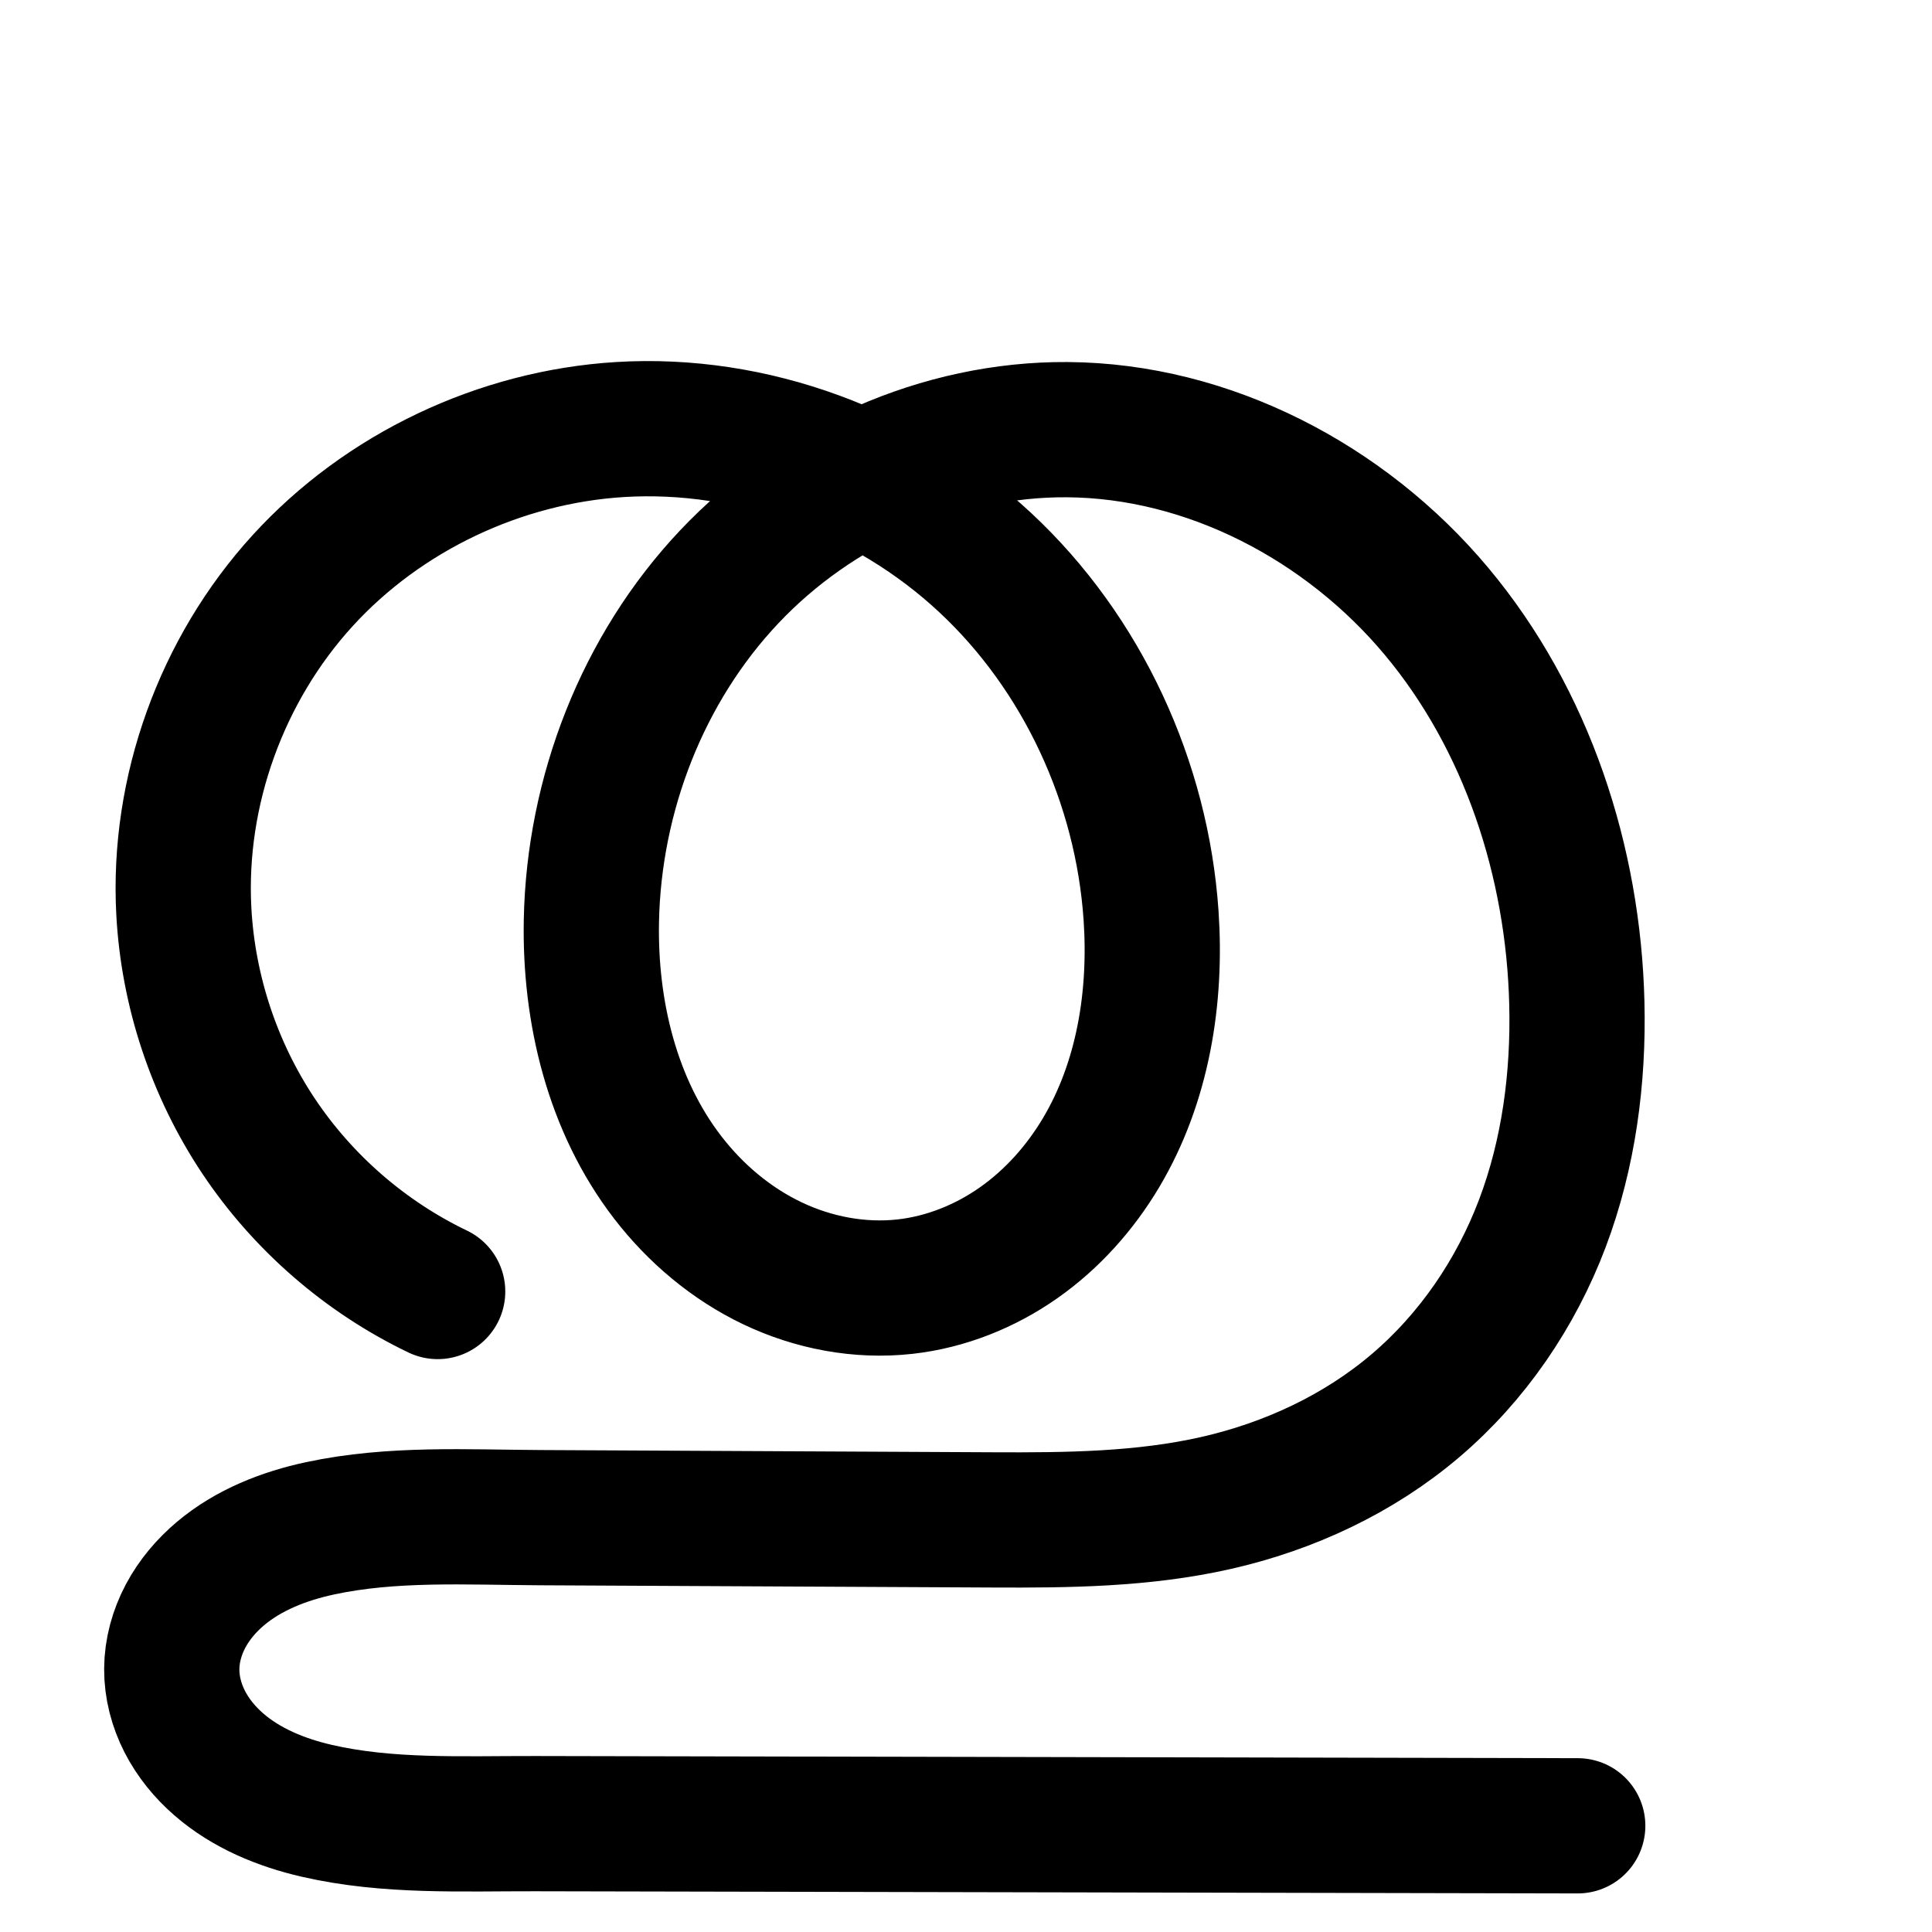
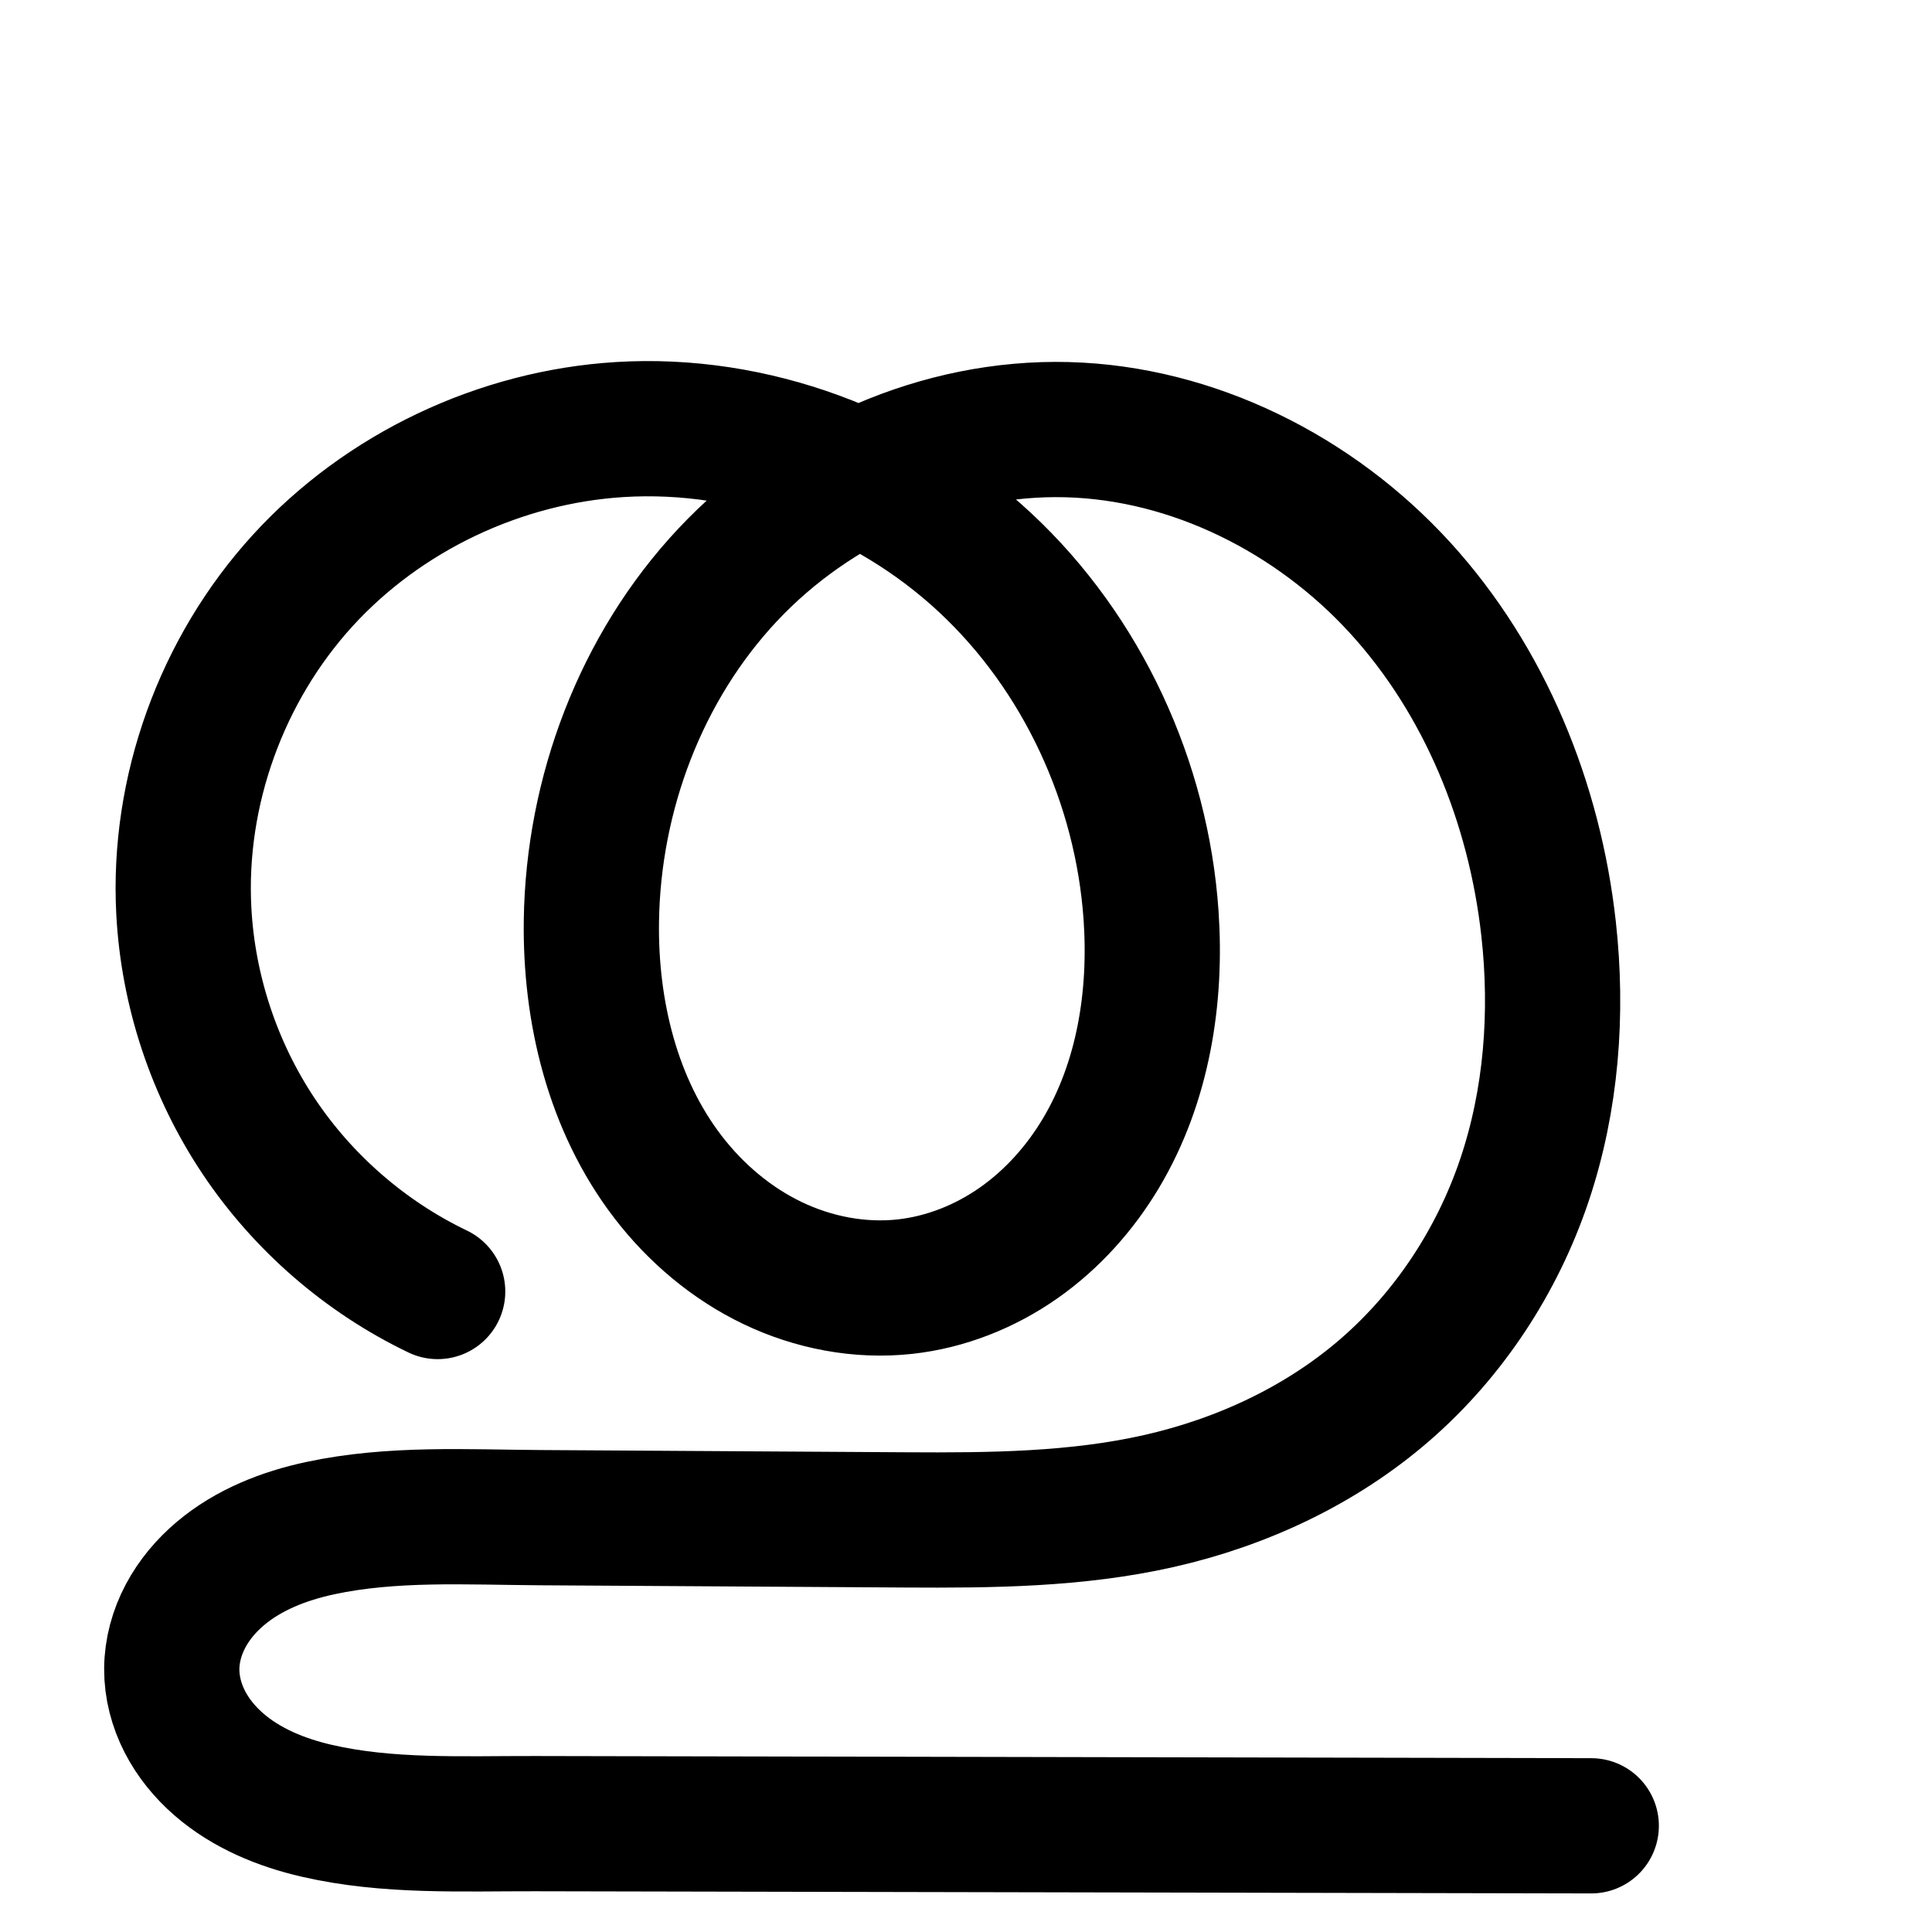
<svg xmlns="http://www.w3.org/2000/svg" width="2000" height="2000" id="svg2992" version="1.1">
  <defs id="defs5498">
    </defs>
  <g id="layer1" transform="translate(0,1000)">
    <g id="layer1-5" transform="translate(61.42874,14.36269)">
      <g transform="translate(-500.7668,-332.6878)" id="layer1-54">
        <g transform="translate(-561.7338,157.276)" id="layer1-7">
-           <path id="path4139-1-0-4-2-6" d="m 2634.331,1051.115 -1079.298,-2.239 c -75.641,-0.157 -152.357,3.683 -226.068,-13.296 -36.856,-8.489 -72.97,-23.292 -101.497,-48.124 -14.263,-12.416 -26.484,-27.296 -35.108,-44.126 -8.623,-16.83 -13.586,-35.639 -13.48,-54.549 0.107,-19.07 5.37,-37.977 14.316,-54.819 8.947,-16.842 21.512,-31.651 36.1,-43.934 29.176,-24.566 65.842,-38.871 103.134,-46.873 74.584,-16.004 151.864,-11.41 228.145,-11.032 l 468.329,2.321 c 77.39,0.383 155.483,-0.391 230.957,-17.508 75.474,-17.117 147.671,-50.661 206.598,-100.83 58.927,-50.169 103.85,-116.137 131.231,-188.522 27.381,-72.385 37.601,-150.574 35.725,-227.941 -3.552,-146.462 -51.463,-293.628 -145.468,-405.996 -94.005,-112.368 -235.686,-186.878 -382.188,-187.819 -130.776,-0.84 -259.9,57.217 -349.712,152.28 -89.811,95.063 -140.169,225.196 -142.763,355.948 -1.869,94.205 21.491,191.154 78.974,265.812 28.741,37.329 65.724,68.559 108.236,88.863 42.512,20.304 90.573,29.458 137.395,24.245 42.212,-4.7 82.877,-20.976 117.636,-45.383 34.759,-24.407 63.659,-56.808 85.38,-93.306 43.442,-72.996 57.527,-160.808 51.746,-245.556 -9.381,-137.529 -70.992,-271.504 -171.872,-365.448 -100.88,-93.944 -240.452,-146.065 -378.039,-137.566 -124.102,7.667 -244.709,64.648 -328.489,156.523 -83.78,91.875 -129.49,217.753 -122.896,341.917 4.392,82.695 31.425,164.076 77.385,232.963 45.961,68.887 110.725,125.094 185.395,160.9" style="fill:none;fill-rule:evenodd;stroke:#000000;stroke-width:140;stroke-linecap:round;stroke-linejoin:round;stroke-miterlimit:4;stroke-dasharray:none;stroke-opacity:1" />
+           <path id="path4139-1-0-4-2-6" d="m 2648.331,1051.115 -1093.298,-2.239 c -75.635,-0.155 -152.345,3.678 -226.048,-13.31 -36.851,-8.494 -72.96,-23.301 -101.486,-48.129 -14.263,-12.414 -26.485,-27.291 -35.113,-44.116 -8.628,-16.826 -13.6,-35.63 -13.506,-54.538 0.094,-19.076 5.342,-37.992 14.277,-54.846 8.935,-16.854 21.491,-31.678 36.073,-43.977 29.165,-24.597 65.834,-38.93 103.135,-46.942 74.602,-16.024 151.909,-11.361 228.211,-10.893 l 378.329,2.321 c 87.825,0.539 176.46,-0.193 262.117,-19.593 85.657,-19.4 167.637,-57.625 233.962,-115.196 66.326,-57.571 116.101,-133.6 144.137,-216.831 28.036,-83.231 34.731,-172.898 25.053,-260.19 -14.393,-129.814 -65.785,-256.896 -153.888,-353.316 -88.102,-96.42 -213.962,-160.049 -344.527,-163.491 -131.186,-3.458 -261.533,54.57 -351.353,150.247 -89.82,95.677 -139.191,226.763 -141.121,357.981 -1.384,94.12 22.022,190.869 79.388,265.499 28.683,37.315 65.574,68.572 108.005,88.936 42.431,20.364 90.426,29.612 137.212,24.485 42.233,-4.628 82.935,-20.868 117.719,-45.263 34.784,-24.396 63.698,-56.808 85.418,-93.322 43.44,-73.029 57.459,-160.887 51.626,-245.659 -9.463,-137.509 -71.076,-271.446 -171.936,-365.39 -100.86,-93.944 -240.401,-146.097 -377.974,-137.624 -124.107,7.644 -244.725,64.625 -328.505,156.505 -83.781,91.88 -129.482,217.767 -122.88,341.934 4.397,82.694 31.432,164.072 77.392,232.958 45.96,68.886 110.721,125.094 185.389,160.904" style="fill:none;fill-rule:evenodd;stroke:#000000;stroke-width:140;stroke-linecap:round;stroke-linejoin:round;stroke-miterlimit:4;stroke-dasharray:none;stroke-opacity:1" />
          <path id="path4139-1-0-4-2-6-8" d="m 4178.304,1589.673 -775.809,1.2 c -52.427,0.081 -105.784,2.405 -156.436,-11.126 -25.326,-6.765 -49.891,-18.164 -68.851,-36.266 -9.48,-9.051 -17.465,-19.739 -22.941,-31.647 -5.476,-11.908 -8.403,-25.052 -7.916,-38.15 0.482,-12.954 4.297,-25.704 10.497,-37.089 6.2,-11.385 14.747,-21.424 24.632,-29.811 19.77,-16.773 44.524,-26.825 69.799,-32.602 50.55,-11.554 103.136,-8.794 154.99,-8.537 l 318.91,1.58 c 52.455,0.26 105.278,-0.104 156.752,-10.21 51.473,-10.106 101.33,-30.009 143.778,-60.827 42.449,-30.818 77.064,-72.209 100.388,-119.195 23.324,-46.985 35.459,-99.193 37.723,-151.6 4.563,-105.579 -32.064,-213.194 -103.429,-291.134 -71.366,-77.94 -177.319,-124.209 -282.878,-119.226 -88.165,4.162 -173.981,43.721 -235.155,107.345 -61.174,63.625 -97.263,150.52 -100.197,238.735 -2.138,64.278 13.726,130.633 53.083,181.499 19.678,25.433 45.021,46.643 74.102,60.368 29.081,13.725 61.908,19.817 93.856,16.159 28.732,-3.289 56.4,-14.392 80.071,-31.006 23.671,-16.614 43.376,-38.648 58.199,-63.479 29.646,-49.664 39.319,-109.474 35.211,-167.168 -6.646,-93.353 -49.249,-183.959 -117.96,-247.503 -68.711,-63.544 -163,-99.03 -256.504,-95.026 -88.375,3.784 -175.13,43.084 -234.624,108.543 -59.494,65.459 -90.432,156.548 -80.921,244.491 6.012,55.587 27.729,109.389 61.989,153.574 34.26,44.185 80.958,78.618 133.296,98.285" style="fill:none;fill-rule:evenodd;stroke:#000000;stroke-width:120;stroke-linecap:round;stroke-linejoin:round;stroke-miterlimit:4;stroke-dasharray:none;stroke-opacity:1" />
          <path style="color:#000000;font-style:normal;font-variant:normal;font-weight:normal;font-stretch:normal;font-size:medium;line-height:normal;font-family:sans-serif;text-indent:0;text-align:start;text-decoration:none;text-decoration-line:none;text-decoration-style:solid;text-decoration-color:#000000;letter-spacing:normal;word-spacing:normal;text-transform:none;direction:ltr;block-progression:tb;writing-mode:lr-tb;baseline-shift:baseline;text-anchor:start;white-space:normal;clip-rule:nonzero;display:inline;overflow:visible;visibility:visible;opacity:1;isolation:auto;mix-blend-mode:normal;color-interpolation:sRGB;color-interpolation-filters:linearRGB;solid-color:#000000;solid-opacity:1;fill:#000000;fill-opacity:1;fill-rule:evenodd;stroke:none;stroke-width:120;stroke-linecap:round;stroke-linejoin:round;stroke-miterlimit:4;stroke-dasharray:none;stroke-dashoffset:0;stroke-opacity:1;color-rendering:auto;image-rendering:auto;shape-rendering:auto;text-rendering:auto;enable-background:accumulate" d="m 3703.551,1826.711 c -6.879,-0.06 -13.77,0.058 -20.668,0.354 -104.437,4.471 -205.478,50.035 -276.459,128.133 -71.164,78.299 -107.656,185.122 -96.172,291.297 7.228,66.829 33.036,130.766 74.225,183.887 41.188,53.121 96.685,94.041 159.607,117.686 a 60.006,60.006 0 1 0 42.211,-112.33 c -41.753,-15.69 -79.653,-43.636 -106.984,-78.885 -27.331,-35.249 -44.958,-78.917 -49.754,-123.262 -7.54,-69.711 17.846,-145.065 65.67,-197.684 48.007,-52.821 120.477,-85.857 192.789,-88.953 12.968,-0.555 26.023,-0.084 39.043,1.209 -1.563,1.573 -3.184,3.082 -4.723,4.682 -71.92,74.801 -113.478,175.083 -116.912,278.326 -2.511,75.505 15.561,155.543 65.596,220.211 25.056,32.383 57.457,59.746 95.947,77.912 38.645,18.239 82.248,26.551 126.289,21.51 39.566,-4.529 76.339,-19.483 107.717,-41.506 31.273,-21.95 56.437,-50.325 75.248,-81.838 37.569,-62.936 48.331,-134.903 43.541,-202.182 -7.409,-104.062 -52.532,-203.824 -126.967,-277.475 3.591,-0.316 7.184,-0.616 10.777,-0.785 86.196,-4.069 176.419,34.964 235.797,99.812 59.694,65.193 91.627,158.04 87.738,248.023 -1.94,44.889 -12.385,88.958 -31.523,127.512 -19.052,38.379 -47.565,72.397 -81.895,97.32 -34.313,24.912 -76.041,41.858 -120.088,50.506 -44.126,8.663 -92.916,9.344 -144.894,9.086 l -318.91,-1.58 c -49.925,-0.247 -107.27,-3.986 -168.656,10.045 -31.716,7.25 -65.653,20.235 -95.246,45.342 -14.887,12.63 -28.316,28.152 -38.508,46.867 -10.254,18.829 -16.896,40.306 -17.762,63.553 -0.875,23.51 4.275,45.689 13.361,65.449 9.032,19.64 21.647,36.252 36.02,49.975 28.582,27.29 62.584,42.233 94.799,50.838 62.456,16.684 121.296,13.237 172.014,13.158 l 775.811,-1.199 a 60.006,60.006 0 1 0 -0.185,-120 l -775.811,1.199 c -54.137,0.084 -102.011,1.283 -140.857,-9.094 -18.437,-4.925 -33.566,-12.781 -42.902,-21.695 -4.587,-4.379 -7.941,-9.143 -9.861,-13.318 -1.865,-4.056 -2.571,-8.164 -2.471,-10.85 0.099,-2.662 1.087,-6.687 3.232,-10.627 2.208,-4.054 5.872,-8.609 10.756,-12.752 9.947,-8.44 25.518,-15.559 44.352,-19.863 39.714,-9.078 87.54,-7.296 141.322,-7.029 l 318.91,1.58 c 52.933,0.262 109.789,0.216 168.609,-11.332 58.9,-11.564 116.884,-34.425 167.469,-71.15 50.568,-36.713 91.284,-85.478 118.881,-141.07 27.51,-55.417 41.334,-115.762 43.924,-175.688 5.237,-121.174 -36.084,-243.557 -119.121,-334.244 -83.353,-91.032 -205.036,-144.538 -329.959,-138.641 -47.984,2.265 -94.897,13.313 -138.625,31.779 -49.092,-20.488 -102.018,-31.754 -155.738,-32.219 z m 156.113,167.565 c 14.797,9.402 28.779,19.999 41.551,31.811 56.914,52.634 93.298,129.733 98.85,207.713 3.425,48.108 -5.157,95.761 -26.881,132.152 -10.835,18.151 -25.081,33.843 -41.15,45.121 -15.965,11.205 -34.528,18.457 -52.426,20.506 -19.855,2.273 -41.907,-1.598 -61.424,-10.809 -19.671,-9.284 -37.955,-24.341 -52.256,-42.824 -28.677,-37.064 -42.335,-89.738 -40.57,-142.789 2.434,-73.186 33.054,-146.694 83.482,-199.143 15.149,-15.756 32.309,-29.741 50.824,-41.74 z" id="path4139-1-0-4-2-6-8-0" />
-           <path style="color:#000000;font-style:normal;font-variant:normal;font-weight:normal;font-stretch:normal;font-size:medium;line-height:normal;font-family:sans-serif;text-indent:0;text-align:start;text-decoration:none;text-decoration-line:none;text-decoration-style:solid;text-decoration-color:#000000;letter-spacing:normal;word-spacing:normal;text-transform:none;direction:ltr;block-progression:tb;writing-mode:lr-tb;baseline-shift:baseline;text-anchor:start;white-space:normal;clip-rule:nonzero;display:inline;overflow:visible;visibility:visible;opacity:1;isolation:auto;mix-blend-mode:normal;color-interpolation:sRGB;color-interpolation-filters:linearRGB;solid-color:#000000;solid-opacity:1;fill:#000000;fill-opacity:1;fill-rule:evenodd;stroke:none;stroke-width:140;stroke-linecap:round;stroke-linejoin:round;stroke-miterlimit:4;stroke-dasharray:none;stroke-dashoffset:0;stroke-opacity:1;color-rendering:auto;image-rendering:auto;shape-rendering:auto;text-rendering:auto;enable-background:accumulate" d="m 2056.811,1583.406 c -9.861,0.079 -19.736,0.421 -29.615,1.031 -142.621,8.811 -279.289,73.281 -375.897,179.223 -96.689,106.03 -148.71,249.022 -141.074,392.795 5.07,95.457 36.003,188.583 89.057,268.101 53.053,79.518 127.165,143.836 213.359,185.168 a 70.007,70.007 0 1 0 60.533,-126.238 c -63.147,-30.28 -118.566,-78.375 -157.434,-136.631 -38.867,-58.256 -61.999,-127.891 -65.713,-197.824 -5.553,-104.554 33.847,-213.32 104.719,-291.039 70.953,-77.808 175.499,-127.3 281.082,-133.822 29.597,-1.828 59.514,-0.273 89.103,4.342 -10.67,9.67 -21.09,19.626 -30.996,30.111 -102.742,108.749 -158.933,254.837 -161.865,402.631 -2.117,106.722 23.734,219.299 93.494,309.904 34.936,45.375 80.079,83.794 133.533,109.324 53.642,25.62 114.293,37.444 175.309,30.65 54.961,-6.12 106.322,-26.913 150.117,-57.666 43.669,-30.664 78.942,-70.494 105.307,-114.795 52.66,-88.483 67.959,-190.392 61.43,-286.117 -10.587,-155.211 -79.236,-305.035 -194.004,-411.912 -4.717,-4.393 -9.613,-8.575 -14.469,-12.805 17.061,-2.276 34.199,-3.536 51.293,-3.426 123.059,0.791 247.381,65.237 328.947,162.736 82.216,98.276 125.97,230.432 129.18,362.777 1.699,70.066 -7.7,139.304 -31.219,201.478 -23.396,61.85 -61.901,118.071 -111.137,159.988 -49.166,41.858 -111.075,70.98 -176.701,85.863 -65.761,14.914 -138.438,16.155 -215.127,15.775 l -468.33,-2.32 c -73.705,-0.365 -156.208,-6.074 -243.178,12.588 -44.821,9.618 -92.495,27.216 -133.533,61.77 -20.643,17.381 -39.124,38.831 -52.834,64.641 -13.793,25.966 -22.317,55.577 -22.496,87.264 -0.177,31.419 7.877,60.899 21.182,86.865 13.227,25.814 31.226,47.402 51.445,65.002 40.203,34.996 87.29,53.302 131.744,63.541 86.314,19.881 168.46,14.928 241.635,15.08 l 1079.299,2.24 a 70.007,70.007 0 1 0 0.291,-140 l -1079.299,-2.238 c -78.109,-0.162 -149.393,2.566 -210.502,-11.51 -29.258,-6.739 -54.398,-18.041 -71.248,-32.709 -8.307,-7.231 -14.75,-15.403 -18.77,-23.248 l 0,-0 c -3.941,-7.692 -5.815,-15.832 -5.779,-22.233 0.036,-6.454 2.037,-14.658 6.137,-22.375 4.182,-7.873 10.834,-16.04 19.367,-23.225 17.314,-14.579 42.971,-25.592 72.734,-31.979 62.2,-13.347 134.254,-9.865 213.111,-9.475 l 468.328,2.32 c 78.09,0.387 161.6,0.08 246.787,-19.24 85.321,-19.35 167.804,-57.318 236.492,-115.797 68.619,-58.42 119.961,-134.135 151.326,-217.055 31.243,-82.595 42.286,-169.734 40.233,-254.404 -3.894,-160.578 -55.965,-322.754 -161.76,-449.215 -106.444,-127.237 -265.481,-211.81 -435.426,-212.902 -73.843,-0.474 -146.321,15.04 -213.197,43.543 -70.892,-29.462 -147.477,-45.174 -224.973,-44.553 z m 226.022,201.44 c 28.438,16.525 55.104,35.984 79.014,58.25 86.992,81.011 141.564,199.139 149.738,318.986 5.032,73.771 -7.835,147.484 -42.06,204.992 -17.077,28.695 -39.604,53.667 -65.453,71.818 -25.723,18.062 -55.694,29.819 -85.156,33.1 -32.629,3.633 -68.099,-2.852 -99.481,-17.84 -31.569,-15.078 -60.393,-39.119 -82.939,-68.402 -45.204,-58.711 -66.074,-140.031 -64.453,-221.719 2.256,-113.711 46.779,-227.889 123.66,-309.266 25.546,-27.039 55.096,-50.522 87.131,-69.92 z" id="path4139-1-0-4-2-6-82" />
          <path id="path4139-1-0-4-2-6-0" d="m 475.929,1054.543 -1131.96,-2.348 c -78.602,-0.163 -157.909,5.777 -235.458,-7.046 -38.775,-6.411 -77.415,-19.093 -108.257,-43.453 -15.421,-12.18 -28.694,-27.252 -37.836,-44.646 -9.142,-17.395 -14.053,-37.159 -12.955,-56.779 1.078,-19.264 7.924,-38.021 18.564,-54.117 10.64,-16.096 24.987,-29.587 41.113,-40.18 32.253,-21.186 70.884,-30.769 109.263,-34.79 76.757,-8.042 154.22,-0.034 231.38,1.605 l 491.18,10.434 c 81.594,1.733 163.993,2.207 243.757,-15.067 79.764,-17.275 156.137,-52.406 218.167,-105.443 62.03,-53.037 108.902,-123.044 136.99,-199.671 28.088,-76.627 37.839,-159.208 35.092,-240.774 C 469.805,68.936 419.477,-84.846 321.223,-202.672 222.969,-320.499 74.977,-399.164 -78.434,-400.588 -215.663,-401.863 -351.274,-340.962 -445.466,-241.156 c -94.192,99.806 -146.85,236.441 -149.472,373.651 -1.888,98.795 22.613,200.451 82.881,278.757 30.134,39.153 68.908,71.916 113.483,93.224 44.576,21.308 94.975,30.925 144.079,25.47 44.278,-4.919 86.936,-21.986 123.397,-47.586 36.46,-25.6 66.773,-59.588 89.553,-97.874 C 4.015,307.914 18.772,215.803 12.698,126.909 2.844,-17.333 -61.767,-157.848 -167.563,-256.388 c -105.796,-98.541 -252.178,-153.225 -396.482,-144.316 -130.166,8.036 -256.666,67.81 -344.533,164.181 -87.867,96.371 -135.798,228.404 -128.877,358.634 4.609,86.735 32.962,172.091 81.165,244.345 48.202,72.255 116.124,131.213 194.438,168.779" style="fill:none;fill-rule:evenodd;stroke:#000000;stroke-width:70;stroke-linecap:round;stroke-linejoin:round;stroke-miterlimit:4;stroke-dasharray:none;stroke-opacity:1" />
          <path style="color:#000000;font-style:normal;font-variant:normal;font-weight:normal;font-stretch:normal;font-size:medium;line-height:normal;font-family:sans-serif;text-indent:0;text-align:start;text-decoration:none;text-decoration-line:none;text-decoration-style:solid;text-decoration-color:#000000;letter-spacing:normal;word-spacing:normal;text-transform:none;direction:ltr;block-progression:tb;writing-mode:lr-tb;baseline-shift:baseline;text-anchor:start;white-space:normal;clip-rule:nonzero;display:inline;overflow:visible;visibility:visible;opacity:1;isolation:auto;mix-blend-mode:normal;color-interpolation:sRGB;color-interpolation-filters:linearRGB;solid-color:#000000;solid-opacity:1;fill:#000000;fill-opacity:1;fill-rule:evenodd;stroke:none;stroke-width:70;stroke-linecap:round;stroke-linejoin:round;stroke-miterlimit:4;stroke-dasharray:none;stroke-dashoffset:0;stroke-opacity:1;color-rendering:auto;image-rendering:auto;shape-rendering:auto;text-rendering:auto;enable-background:accumulate" d="m -1177.227,1403.359 c -9.653,0.073 -19.315,0.406 -28.975,1.002 -139.429,8.608 -273.96,72.128 -368.24,175.533 -94.32,103.449 -145.405,244.04 -137.963,384.074 4.949,93.115 35.25,184.343 86.998,261.912 51.748,77.57 124.342,140.583 208.416,180.912 a 35.003,35.003 0 1 0 30.275,-63.115 c -72.553,-34.803 -135.802,-89.705 -180.459,-156.644 -44.657,-66.94 -71.06,-146.424 -75.33,-226.779 -6.4,-120.427 38.378,-243.903 119.791,-333.195 81.453,-89.336 199.92,-145.366 320.824,-152.83 60.973,-3.764 122.656,4.916 181.121,24.021 -32.65,22.211 -63.012,47.814 -90.152,76.572 -100.667,106.667 -156.227,251.288 -159.012,397.004 -2.007,105.037 23.737,214.499 90.139,300.773 33.229,43.174 76.079,79.531 126.125,103.453 50.14,23.968 106.834,34.923 163.037,28.68 50.656,-5.627 98.664,-24.954 139.645,-53.728 40.917,-28.729 74.417,-66.433 99.52,-108.621 50.169,-84.317 65.532,-183.479 59.084,-277.859 -10.459,-153.079 -78.586,-301.517 -191.324,-406.523 -24.183,-22.524 -50.4,-42.739 -78.041,-60.74 46.245,-15.235 94.635,-23.299 142.988,-22.85 141.657,1.316 281.011,74.899 373.102,185.334 92.426,110.837 140.714,257.229 145.646,403.701 2.626,77.988 -6.782,156.095 -32.975,227.551 -26.128,71.281 -69.786,136.305 -126.873,185.115 -57.048,48.776 -128.144,81.663 -202.83,97.838 -74.761,16.191 -154.376,16.007 -235.605,14.281 l -491.18,-10.434 c -75.237,-1.598 -154.192,-9.97 -235.772,-1.422 -41.689,4.368 -85.908,14.777 -124.832,40.346 -19.562,12.85 -37.434,29.469 -51.094,50.133 -13.729,20.769 -22.841,45.209 -24.311,71.461 -1.497,26.742 5.098,52.529 16.918,75.019 11.759,22.374 28.349,40.998 47.125,55.828 37.363,29.51 81.829,43.505 124.24,50.518 83.055,13.732 164.305,7.356 241.096,7.516 l 1131.959,2.348 a 35.003,35.003 0 1 0 0.146,-70 l -1131.961,-2.348 c -80.414,-0.167 -157.776,5.333 -229.82,-6.578 l -0,0 c -35.137,-5.81 -67.952,-17.178 -92.272,-36.387 -12.066,-9.53 -22.024,-21.048 -28.549,-33.463 -6.464,-12.299 -9.69,-26.044 -8.99,-38.541 0.687,-12.277 5.264,-25.35 12.815,-36.772 7.62,-11.527 18.443,-21.892 31.133,-30.229 25.581,-16.804 58.625,-25.558 93.693,-29.233 71.935,-7.537 147.907,0.108 226.99,1.787 l 491.18,10.434 c 81.959,1.741 167.142,2.507 251.908,-15.851 84.841,-18.374 166.491,-55.752 233.504,-113.049 66.974,-57.263 117.06,-132.253 147.107,-214.227 29.983,-81.799 40.076,-168.853 37.209,-253.998 -5.394,-160.19 -57.761,-321.362 -161.844,-446.178 -104.418,-125.218 -261.048,-208.966 -426.213,-210.5 -77.508,-0.72 -153.956,16.95 -223.746,49.186 -73.758,-33.01 -154.235,-50.853 -235.371,-50.238 z m 235.941,128.447 c 39.862,20.889 77.046,46.846 109.867,77.416 98.854,92.074 159.946,224.666 169.197,360.072 5.698,83.407 -8.451,168.469 -49.402,237.295 -20.458,34.383 -47.582,64.654 -79.586,87.125 -31.94,22.427 -69.25,37.235 -107.15,41.445 -42.006,4.666 -86.108,-3.614 -125.119,-22.262 -39.106,-18.693 -73.803,-47.862 -100.842,-82.994 -54.134,-70.337 -77.392,-164.187 -75.623,-256.74 2.46,-128.704 52.215,-257.352 139.932,-350.297 34.299,-36.343 74.709,-67.071 118.727,-91.061 z" id="path4139-1-0-4-2-6-0-8" />
          <path id="path4139-1-0-4-2-6-8-06" d="m 5661.95,1585.624 -775.809,1.2 c -52.427,0.081 -105.784,2.405 -156.436,-11.126 -25.326,-6.765 -49.891,-18.164 -68.851,-36.266 -9.48,-9.051 -17.464,-19.739 -22.94,-31.647 -5.476,-11.908 -8.403,-25.052 -7.916,-38.15 0.482,-12.954 4.297,-25.704 10.497,-37.089 6.2,-11.385 14.747,-21.424 24.632,-29.811 19.77,-16.773 44.524,-26.825 69.799,-32.602 50.55,-11.554 103.136,-8.794 154.99,-8.537 l 318.91,1.58 c 52.455,0.26 105.278,-0.104 156.752,-10.21 51.473,-10.106 101.33,-30.009 143.778,-60.827 42.449,-30.818 77.064,-72.209 100.388,-119.195 23.324,-46.985 35.459,-99.193 37.723,-151.6 4.563,-105.579 -32.064,-213.194 -103.43,-291.134 -71.366,-77.94 -177.319,-124.209 -282.878,-119.226 -88.165,4.162 -173.981,43.721 -235.155,107.345 -61.174,63.625 -97.263,150.52 -100.197,238.735 -2.138,64.278 13.726,130.633 53.083,181.499 19.678,25.433 45.021,46.643 74.102,60.368 29.081,13.725 61.908,19.817 93.856,16.159 28.732,-3.289 56.4,-14.392 80.071,-31.006 23.671,-16.614 43.376,-38.648 58.199,-63.479 29.646,-49.664 39.319,-109.474 35.211,-167.168 -6.646,-93.353 -49.249,-183.959 -117.96,-247.503 -68.711,-63.544 -163,-99.03 -256.504,-95.026 -88.375,3.784 -175.13,43.084 -234.624,108.543 -59.494,65.459 -90.432,156.548 -80.921,244.491 6.012,55.587 27.729,109.389 61.989,153.574 34.26,44.185 80.958,78.618 133.296,98.285" style="fill:none;fill-rule:evenodd;stroke:#000000;stroke-width:60;stroke-linecap:round;stroke-linejoin:round;stroke-miterlimit:4;stroke-dasharray:none;stroke-opacity:1" />
          <path style="color:#000000;font-style:normal;font-variant:normal;font-weight:normal;font-stretch:normal;font-size:medium;line-height:normal;font-family:sans-serif;text-indent:0;text-align:start;text-decoration:none;text-decoration-line:none;text-decoration-style:solid;text-decoration-color:#000000;letter-spacing:normal;word-spacing:normal;text-transform:none;direction:ltr;block-progression:tb;writing-mode:lr-tb;baseline-shift:baseline;text-anchor:start;white-space:normal;clip-rule:nonzero;display:inline;overflow:visible;visibility:visible;opacity:1;isolation:auto;mix-blend-mode:normal;color-interpolation:sRGB;color-interpolation-filters:linearRGB;solid-color:#000000;solid-opacity:1;fill:#000000;fill-opacity:1;fill-rule:evenodd;stroke:none;stroke-width:60;stroke-linecap:round;stroke-linejoin:round;stroke-miterlimit:4;stroke-dasharray:none;stroke-dashoffset:0;stroke-opacity:1;color-rendering:auto;image-rendering:auto;shape-rendering:auto;text-rendering:auto;enable-background:accumulate" d="m 5043.684,1860.615 c -6.362,-0.057 -12.731,0.048 -19.102,0.32 -96.406,4.128 -190.304,46.559 -255.541,118.338 -65.329,71.879 -99.043,170.835 -88.545,267.895 6.62,61.208 30.381,120.077 68.106,168.73 37.724,48.653 88.821,86.33 146.451,107.986 a 30.003,30.003 0 1 0 21.105,-56.166 c -47.045,-17.679 -89.343,-48.867 -120.139,-88.584 -30.795,-39.717 -50.467,-88.452 -55.871,-138.418 -8.526,-78.827 19.636,-162.049 73.295,-221.088 53.751,-59.14 133.361,-95.308 213.705,-98.748 35.734,-1.53 71.792,3.425 106.272,13.9 -17.488,12.828 -33.961,27.072 -49.041,42.756 -66.547,69.213 -105.371,162.801 -108.555,258.529 -2.325,69.892 14.644,143.089 59.34,200.856 22.367,28.908 51.238,53.195 85.023,69.141 33.863,15.982 72.078,23.183 110.072,18.834 34.149,-3.909 66.37,-16.938 93.894,-36.256 27.472,-19.282 49.907,-44.486 66.725,-72.658 33.608,-56.3 43.824,-122.188 39.375,-184.674 -7.194,-101.04 -52.906,-198.4 -127.516,-267.398 -11.483,-10.619 -23.668,-20.416 -36.326,-29.537 24.788,-7.584 50.412,-12.206 76.162,-13.422 95.878,-4.526 193.966,38.126 259.338,109.519 65.53,71.566 99.81,171.797 95.584,269.578 -2.102,48.648 -13.392,96.787 -34.623,139.557 -21.188,42.682 -52.754,80.387 -91.142,108.258 -38.381,27.865 -84.172,46.289 -131.932,55.666 -47.8,9.385 -98.608,9.907 -150.824,9.648 l -318.91,-1.58 c -50.889,-0.252 -105.856,-3.504 -161.824,9.289 -28.495,6.513 -57.84,18.033 -82.521,38.973 -12.386,10.508 -23.375,23.29 -31.57,38.34 -8.227,15.107 -13.455,32.219 -14.129,50.32 -0.681,18.304 3.357,35.965 10.639,51.799 7.254,15.774 17.552,29.426 29.479,40.812 23.771,22.696 53.056,35.865 81.826,43.551 56.554,15.107 112.652,12.222 164.225,12.143 l 775.809,-1.199 a 30.003,30.003 0 1 0 -0.092,-60 l -775.811,1.199 c -53.282,0.082 -103.898,1.844 -148.647,-10.109 -21.881,-5.845 -41.729,-15.472 -55.877,-28.98 -7.033,-6.715 -12.702,-14.443 -16.4,-22.484 -3.671,-7.982 -5.487,-16.606 -5.193,-24.498 0.291,-7.808 2.692,-16.197 6.865,-23.859 4.204,-7.72 10.309,-15.016 17.693,-21.281 14.859,-12.606 35.022,-21.191 57.076,-26.232 45.132,-10.316 95.339,-8.045 148.156,-7.783 l 318.91,1.58 c 52.694,0.261 107.533,0.056 162.68,-10.771 55.187,-10.835 109.107,-32.217 155.623,-65.988 46.508,-33.766 84.174,-78.844 109.635,-130.133 25.417,-51.201 38.397,-107.476 40.824,-163.643 4.9,-113.376 -34.074,-228.376 -111.275,-312.689 -77.359,-84.486 -191.177,-134.374 -306.418,-128.934 -48.588,2.294 -96.243,14.359 -140.106,34.635 -48.809,-22.213 -102.074,-34.55 -155.957,-35.037 z m 156.232,102.465 c 22.384,12.521 43.334,27.541 62.084,44.881 62.813,58.089 102.307,141.941 108.406,227.607 3.766,52.901 -5.362,106.633 -31.047,149.66 -12.829,21.491 -29.804,40.355 -49.674,54.301 -19.818,13.91 -42.933,23.087 -66.248,25.756 -25.902,2.965 -53.342,-2.014 -77.641,-13.482 -24.376,-11.504 -46.19,-29.64 -63.18,-51.598 -34.017,-43.965 -48.778,-103.478 -46.826,-162.143 2.684,-80.7 36.039,-160.903 91.84,-218.94 21.147,-21.995 45.652,-40.863 72.285,-56.043 z" id="path4139-1-0-4-2-6-8-06-8" />
+           <path style="color:#000000;font-style:normal;font-variant:normal;font-weight:normal;font-stretch:normal;font-size:medium;line-height:normal;font-family:sans-serif;text-indent:0;text-align:start;text-decoration:none;text-decoration-line:none;text-decoration-style:solid;text-decoration-color:#000000;letter-spacing:normal;word-spacing:normal;text-transform:none;direction:ltr;block-progression:tb;writing-mode:lr-tb;baseline-shift:baseline;text-anchor:start;white-space:normal;clip-rule:nonzero;display:inline;overflow:visible;visibility:visible;opacity:1;isolation:auto;mix-blend-mode:normal;color-interpolation:sRGB;color-interpolation-filters:linearRGB;solid-color:#000000;solid-opacity:1;fill:#000000;fill-opacity:1;fill-rule:evenodd;stroke:none;stroke-width:140;stroke-linecap:round;stroke-linejoin:round;stroke-miterlimit:4;stroke-dasharray:none;stroke-dashoffset:0;stroke-opacity:1;color-rendering:auto;image-rendering:auto;shape-rendering:auto;text-rendering:auto;enable-background:accumulate" d="m 1728.035,1378.818 c -9.861,0.08 -19.737,0.422 -29.617,1.033 -142.614,8.824 -279.274,73.296 -375.881,179.232 -96.687,106.026 -148.715,249.011 -141.084,392.783 5.067,95.459 36,188.586 89.055,268.106 53.054,79.519 127.166,143.838 213.363,185.168 a 70.007,70.007 0 1 0 60.529,-126.24 c -63.148,-30.278 -118.566,-78.372 -157.434,-136.627 -38.867,-58.255 -61.997,-127.894 -65.709,-197.826 -5.549,-104.551 33.852,-213.312 104.725,-291.029 70.954,-77.807 175.498,-127.299 281.082,-133.832 30.2,-1.869 60.728,-0.178 90.906,4.654 -10.967,9.878 -21.664,20.065 -31.838,30.797 a 70.007,70.007 0 0 0 -0,0 c -102.66,108.29 -159.49,253.797 -162.828,401.438 -2.417,106.881 23.424,219.638 93.285,310.293 34.984,45.397 80.193,83.802 133.703,109.291 53.697,25.579 114.386,37.336 175.41,30.482 a 70.007,70.007 0 0 0 0,0 c 54.929,-6.169 106.253,-26.983 150.022,-57.736 43.643,-30.665 78.901,-70.481 105.264,-114.766 52.655,-88.451 67.999,-190.33 61.502,-286.047 -10.537,-155.236 -79.189,-305.088 -193.973,-411.969 -4.526,-4.215 -9.229,-8.221 -13.883,-12.285 17.094,-2.418 34.275,-3.836 51.426,-3.91 113.482,-0.489 229.029,51.572 310.172,134.891 81.585,83.773 132.031,199.875 144.309,319.088 8.169,79.317 -0.175,159.978 -26.98,232.492 -26.71,72.256 -72.864,137.851 -131.924,186.44 -59.054,48.583 -132.807,81.61 -210.647,98.375 -77.986,16.797 -162.919,17.878 -251.656,17.334 l -378.328,-2.322 c -73.741,-0.452 -156.304,-6.241 -243.34,12.453 -44.851,9.633 -92.54,27.272 -133.564,61.871 -20.636,17.404 -39.101,38.876 -52.791,64.701 -13.773,25.982 -22.273,55.6 -22.43,87.287 -0.155,31.407 7.91,60.87 21.219,86.824 13.231,25.802 31.228,47.382 51.443,64.977 40.196,34.986 87.27,53.294 131.719,63.539 86.307,19.894 168.456,14.95 241.629,15.1 l 1093.297,2.238 a 70.007,70.007 0 1 0 0.287,-140 l -1093.299,-2.238 c -78.097,-0.16 -149.371,2.562 -210.469,-11.521 -29.254,-6.743 -54.394,-18.048 -71.25,-32.719 -8.311,-7.234 -14.758,-15.408 -18.783,-23.258 -3.947,-7.697 -5.827,-15.842 -5.795,-22.252 0.032,-6.464 2.029,-14.678 6.125,-22.404 l 0,-0 c 4.179,-7.883 10.827,-16.06 19.355,-23.252 17.304,-14.594 42.953,-25.621 72.705,-32.012 62.169,-13.353 134.218,-9.818 213.082,-9.334 l 378.328,2.32 c 89.977,0.552 185.267,0.364 281.992,-20.469 96.872,-20.864 191.155,-62.161 270.115,-127.121 78.954,-64.955 139.037,-150.639 174.293,-246.014 35.16,-95.116 45.07,-196.915 34.93,-295.375 -15.295,-148.505 -77.089,-293.388 -183.275,-402.422 -106.629,-109.488 -255.423,-177.883 -411.072,-177.213 -72.963,0.314 -144.522,15.993 -210.664,44.217 -71.389,-29.93 -148.619,-45.863 -226.758,-45.228 z m 227.488,202.24 c 27.904,16.346 54.077,35.531 77.588,57.424 86.997,81.008 141.566,199.146 149.701,318.99 5.006,73.753 -7.889,147.449 -42.121,204.953 -17.081,28.693 -39.607,53.666 -65.455,71.828 -25.722,18.073 -55.69,29.85 -85.16,33.16 -32.66,3.668 -68.164,-2.784 -99.578,-17.748 -31.601,-15.053 -60.457,-39.079 -83.017,-68.356 -45.229,-58.691 -66.059,-140.051 -64.213,-221.67 2.564,-113.37 47.506,-227.104 124.465,-308.283 25.763,-27.176 55.53,-50.781 87.791,-70.299 z" id="path4139-1-0-4-2-6-5" />
        </g>
      </g>
    </g>
  </g>
</svg>
